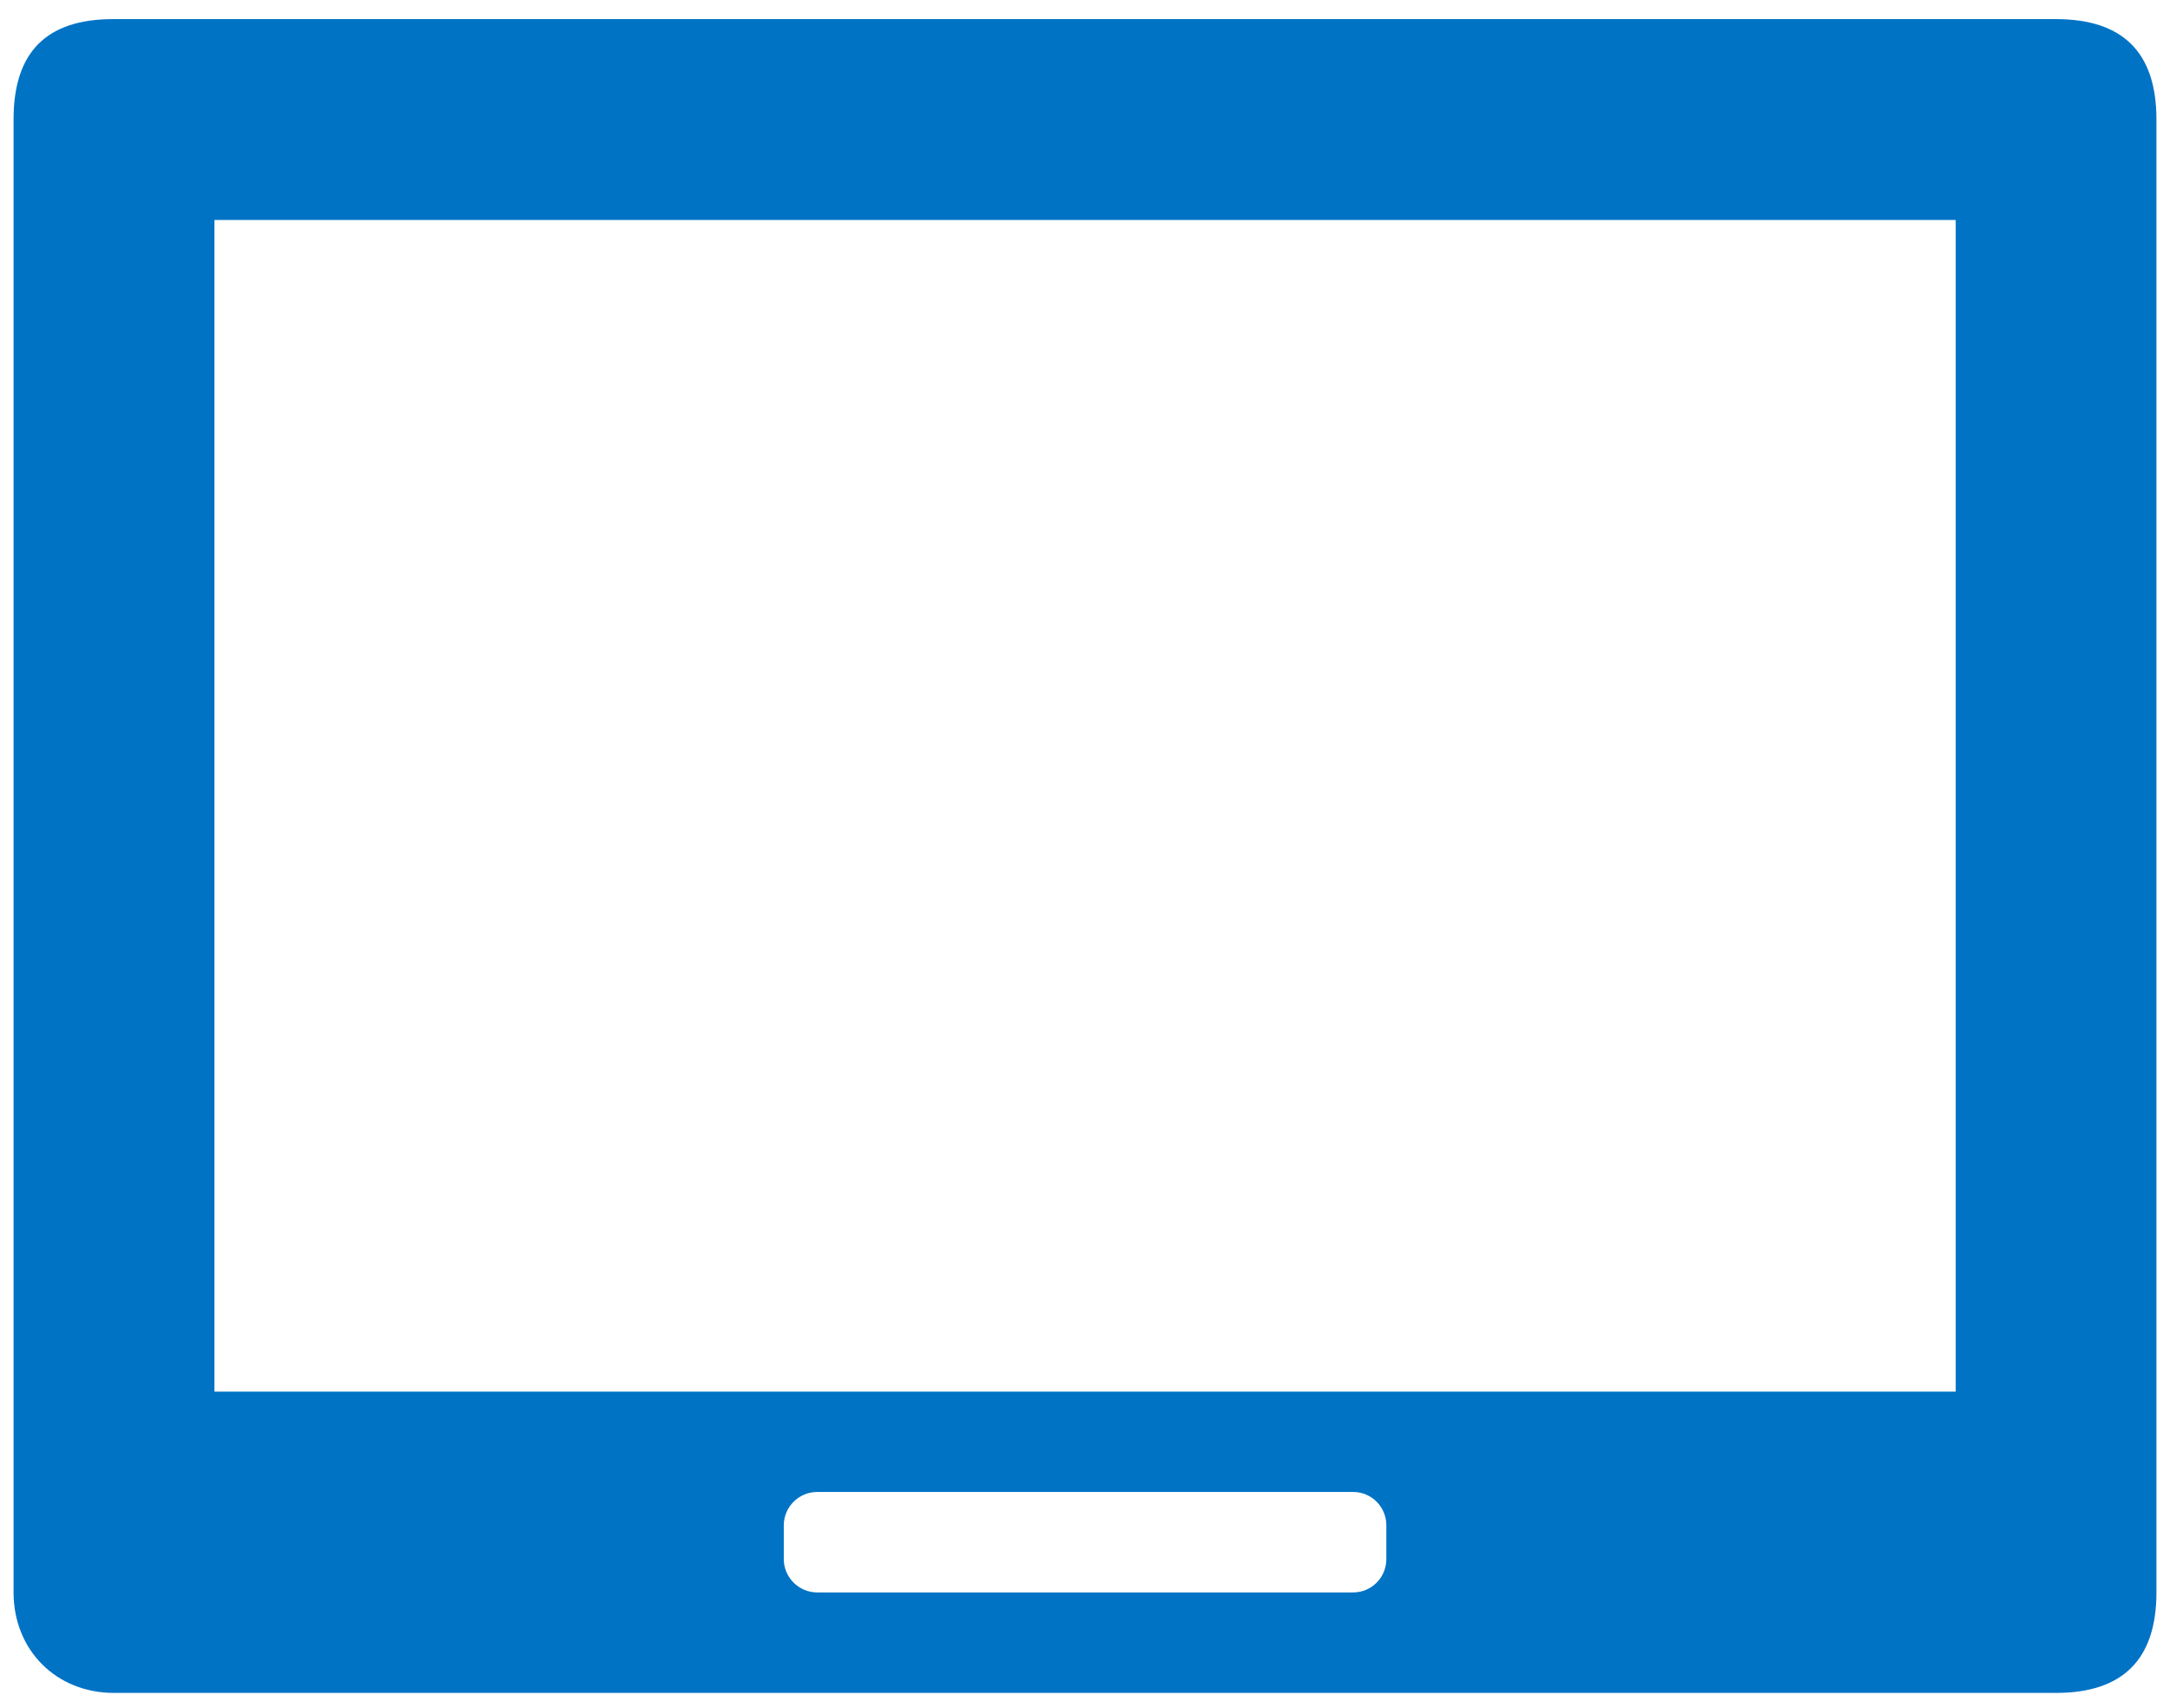
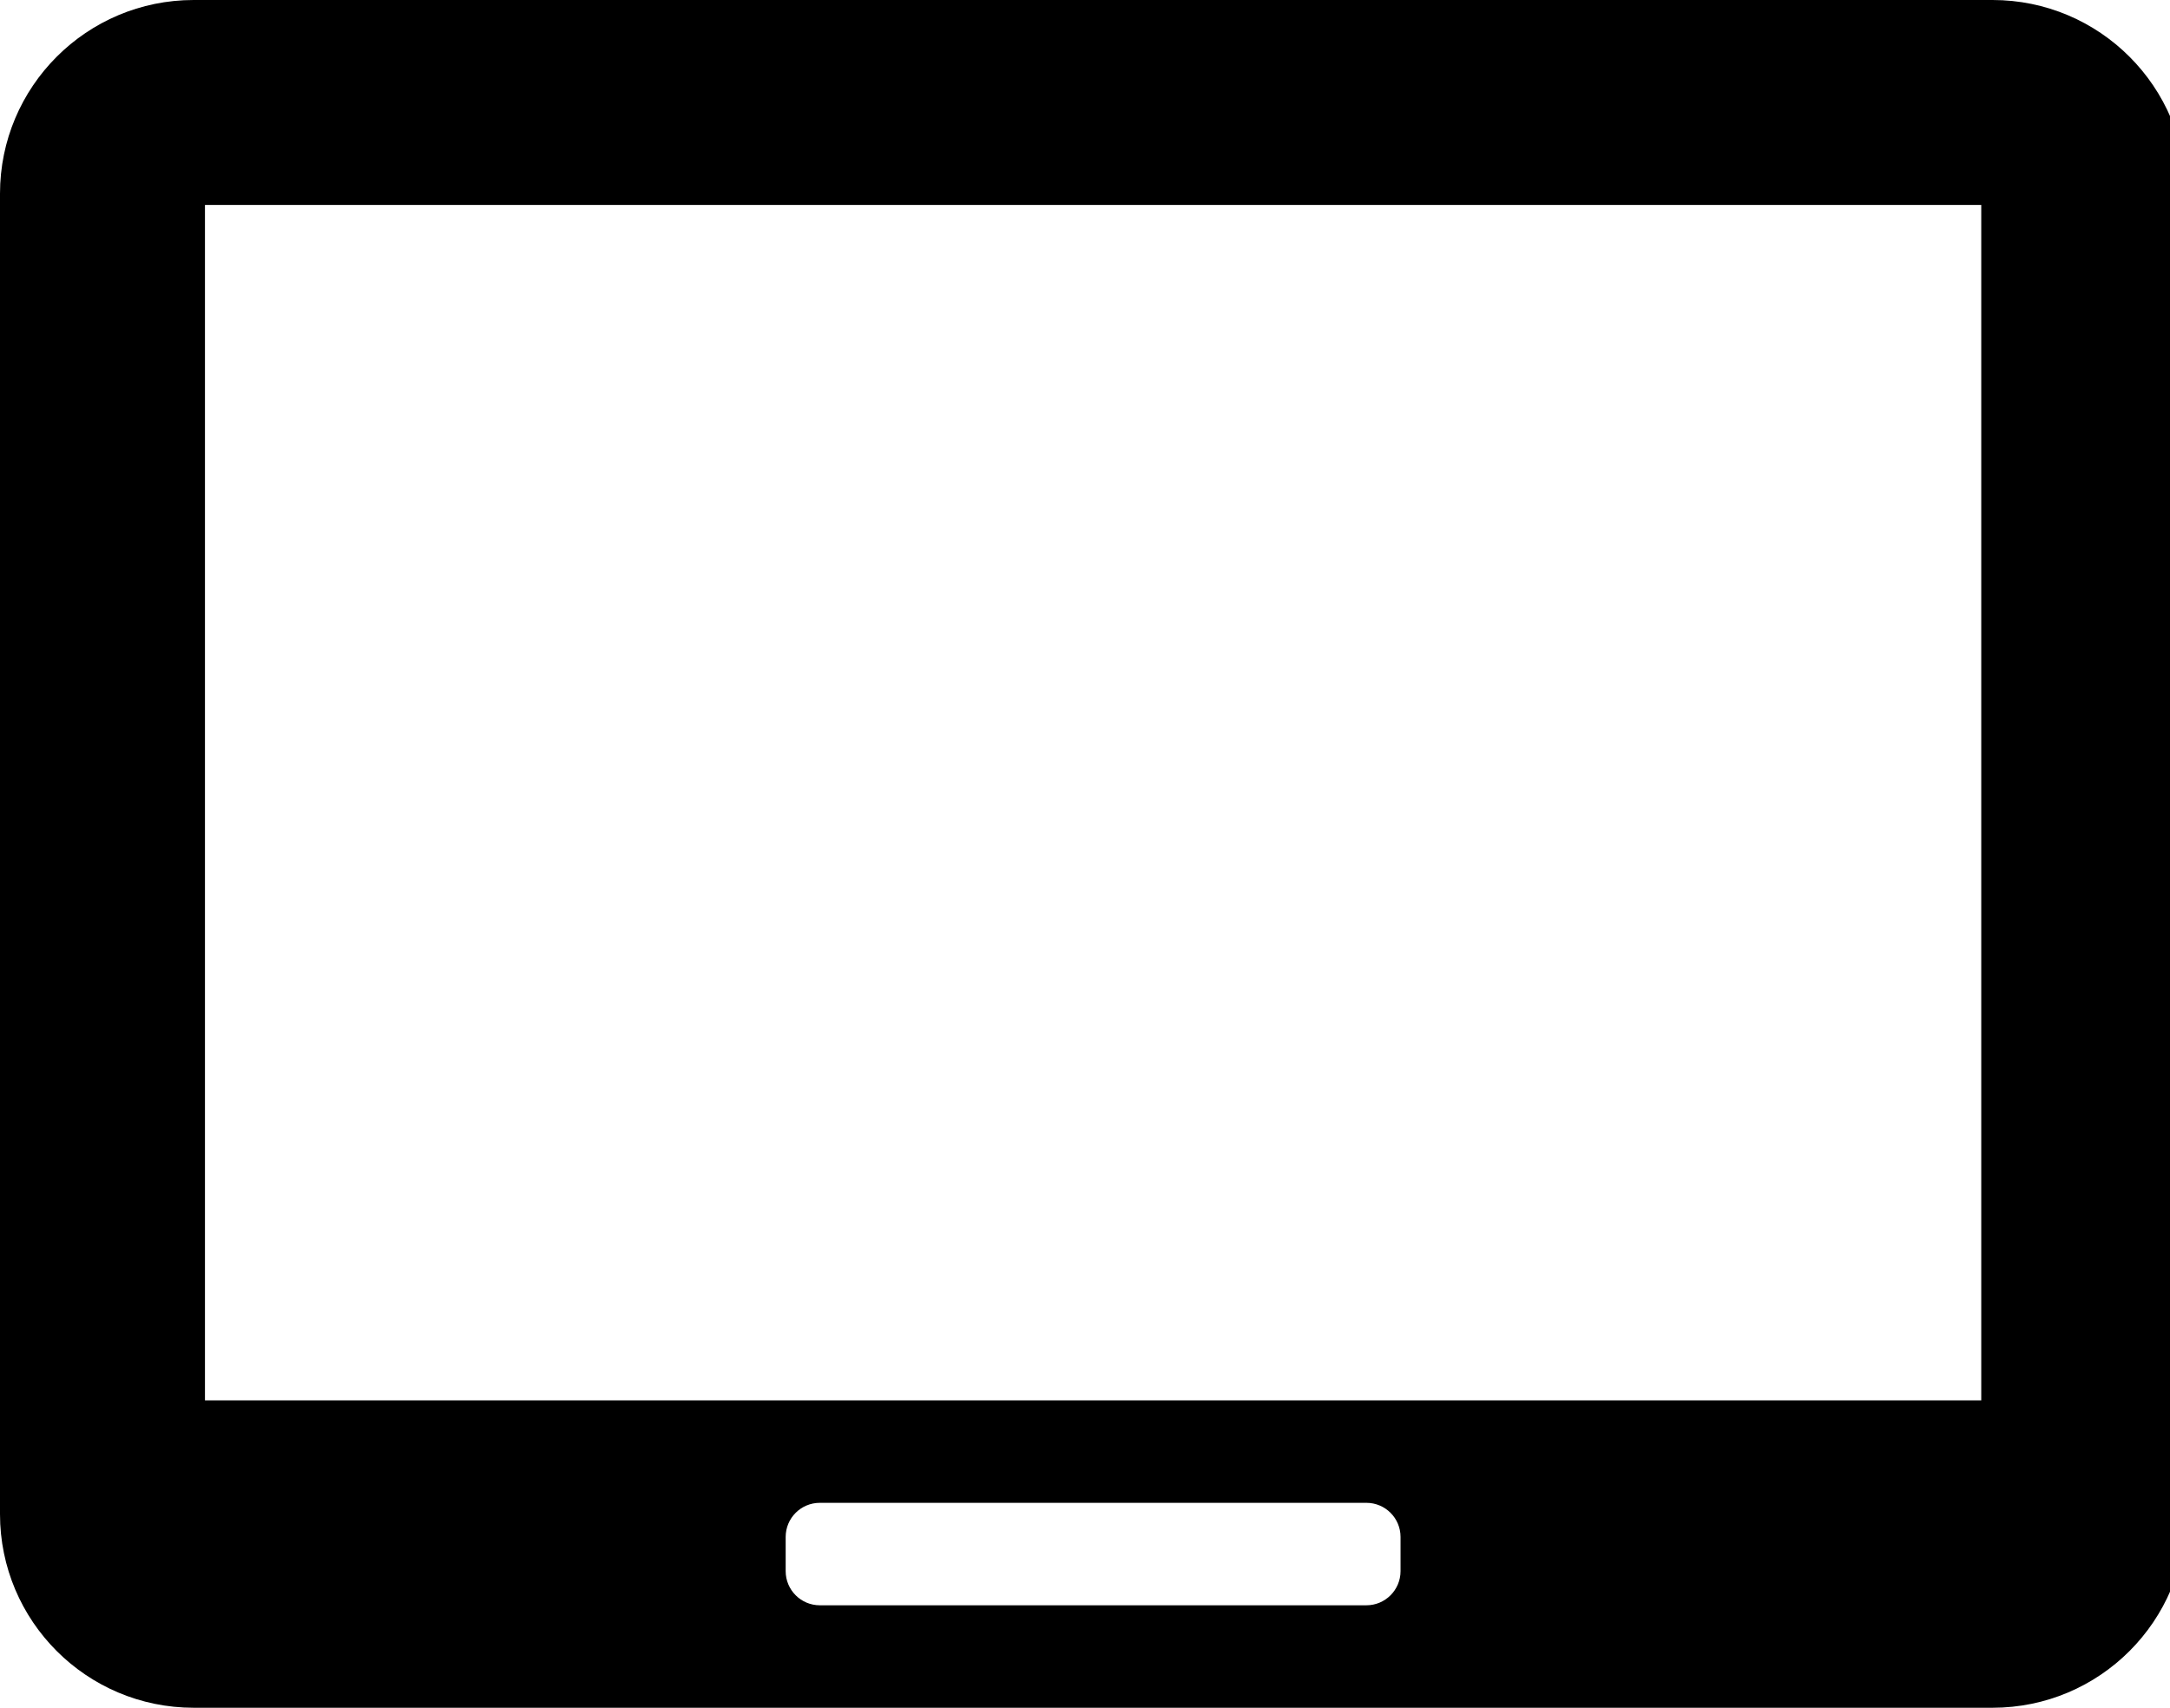
- <svg xmlns="http://www.w3.org/2000/svg" version="1.1" id="Sky_TV" x="0px" y="0px" width="16px" height="12.594px" viewBox="0 0 16 12.594" enable-background="new 0 0 16 12.594" xml:space="preserve">
-   <path fill="#0073C5" d="M15.159,0.141H0.834c-0.495,0-0.734,0.246-0.734,0.74v10.862c0,0.423,0.312,0.741,0.741,0.741h14.318  c0.494,0,0.741-0.248,0.741-0.741V0.881C15.9,0.387,15.653,0.141,15.159,0.141 M10.222,11.496c0,0.137-0.109,0.247-0.246,0.247  h-3.95c-0.136,0-0.247-0.11-0.247-0.247v-0.247c0-0.137,0.111-0.247,0.247-0.247h3.95c0.137,0,0.246,0.11,0.246,0.247V11.496z   M14.42,10.262H1.581v-8.64H14.42V10.262z" />
+ <svg xmlns="http://www.w3.org/2000/svg" version="1.1" width="1301" height="1024" viewBox="0 0 1301 1024">
+   <g id="icomoon-ignore">
+ </g>
+   <path d="M1194.598 0h-1078.477c-64.143 0-116.122 51.978-116.122 116.122v791.757c0 64.143 51.978 116.122 116.122 116.122h1078.477c64.164 0 116.122-51.958 116.122-116.122v-791.757c0-64.143-51.978-116.122-116.122-116.122zM839.68 942.080c0 11.284-9.155 20.48-20.48 20.48h-327.68c-11.325 0-20.48-9.196-20.48-20.48v-20.48c0-11.325 9.155-20.48 20.48-20.48h327.68c11.325 0 20.48 9.155 20.48 20.48v20.48zM1187.84 839.68h-1064.96v-716.8h1064.96v716.8z" />
</svg>
